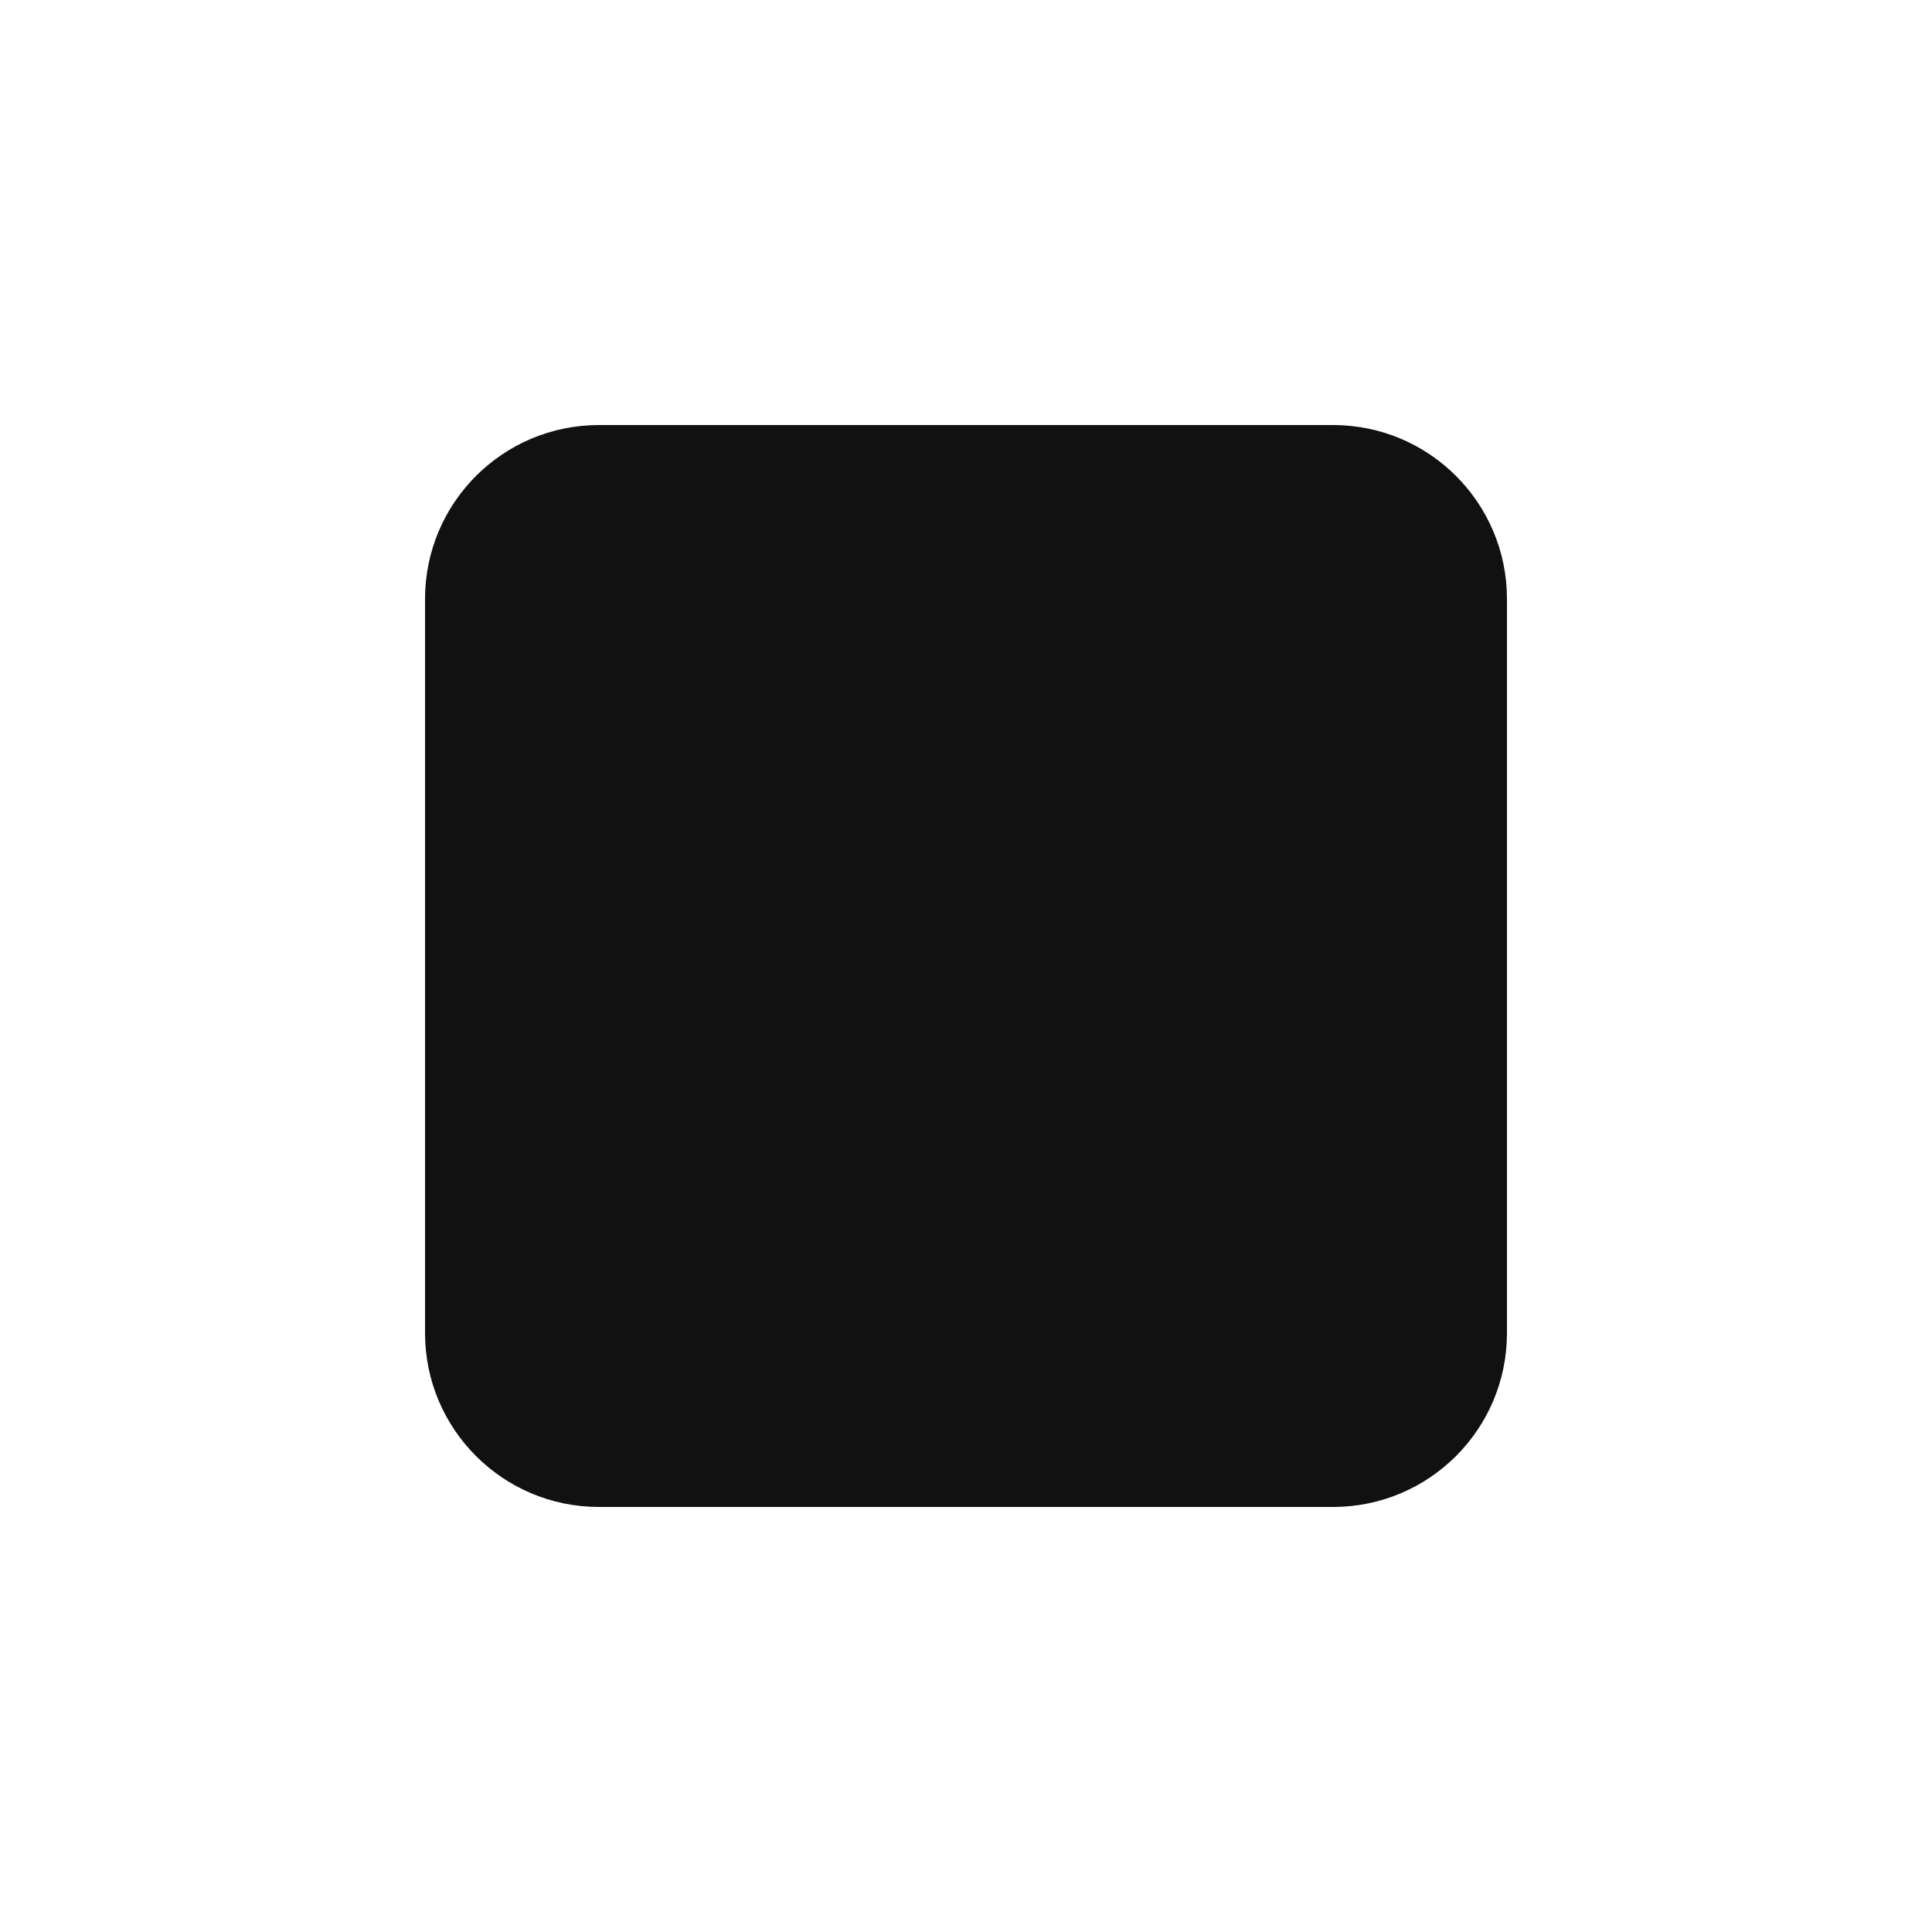
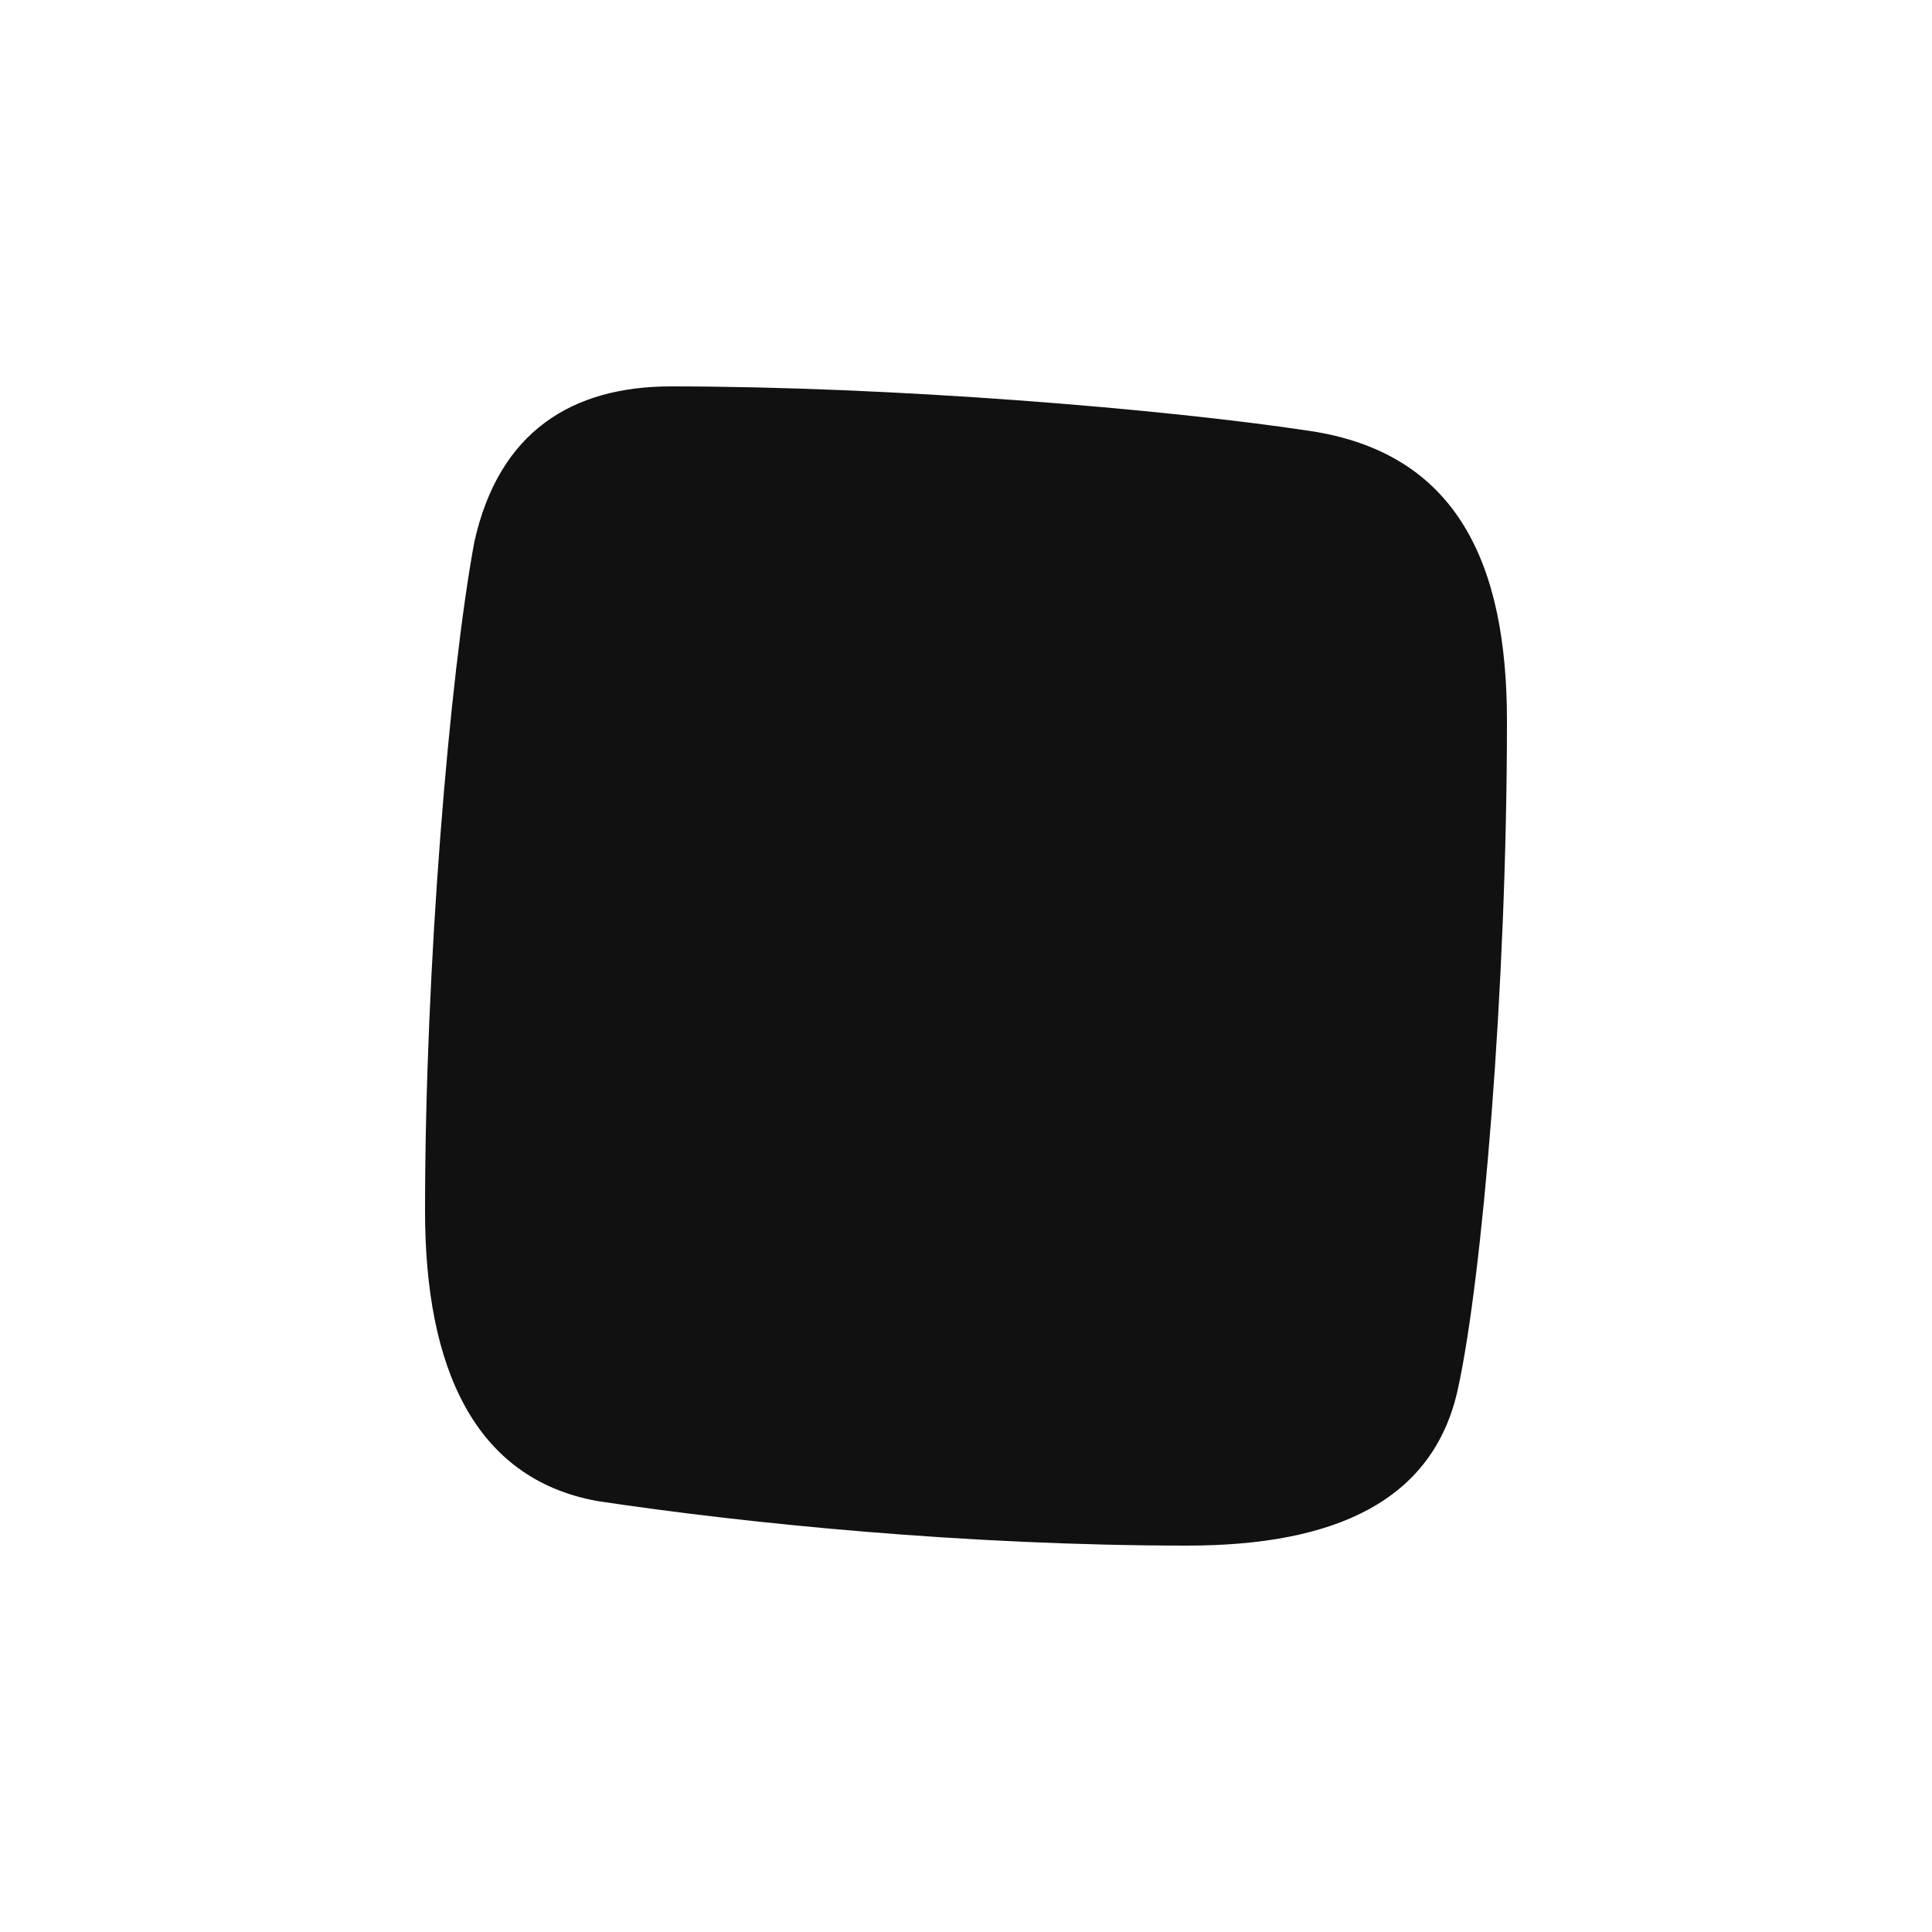
<svg xmlns="http://www.w3.org/2000/svg" viewBox="-50 -50 100 100">
-   <path d="M -19 -28 L 19 -28 C 23.971 -28 28 -23.971 28 -19 L 28 19 C 28 23.971 23.971 28 19 28 L -19 28 C -23.971 28 -28 23.971 -28 19 L -28 -19 C -28 -23.971 -23.971 -28 -19 -28 Z" fill="#111111" />
+   <path d="M -15.273 -30 C -3.818 -30 10.182 -28.846 17.818 -27.692 C 25.454 -26.538 28 -20.769 28 -12.692 C 28 1.154 26.727 16.154 25.454 21.923 C 24.182 27.692 19.091 30 11.454 30 C 0 30 -11.454 28.846 -19.091 27.692 C -25.454 26.538 -28 20.769 -28 12.692 C -28 0 -26.727 -15 -25.454 -21.923 C -24.182 -27.692 -20.364 -30 -15.273 -30 Z" fill="#111111" />
</svg>
